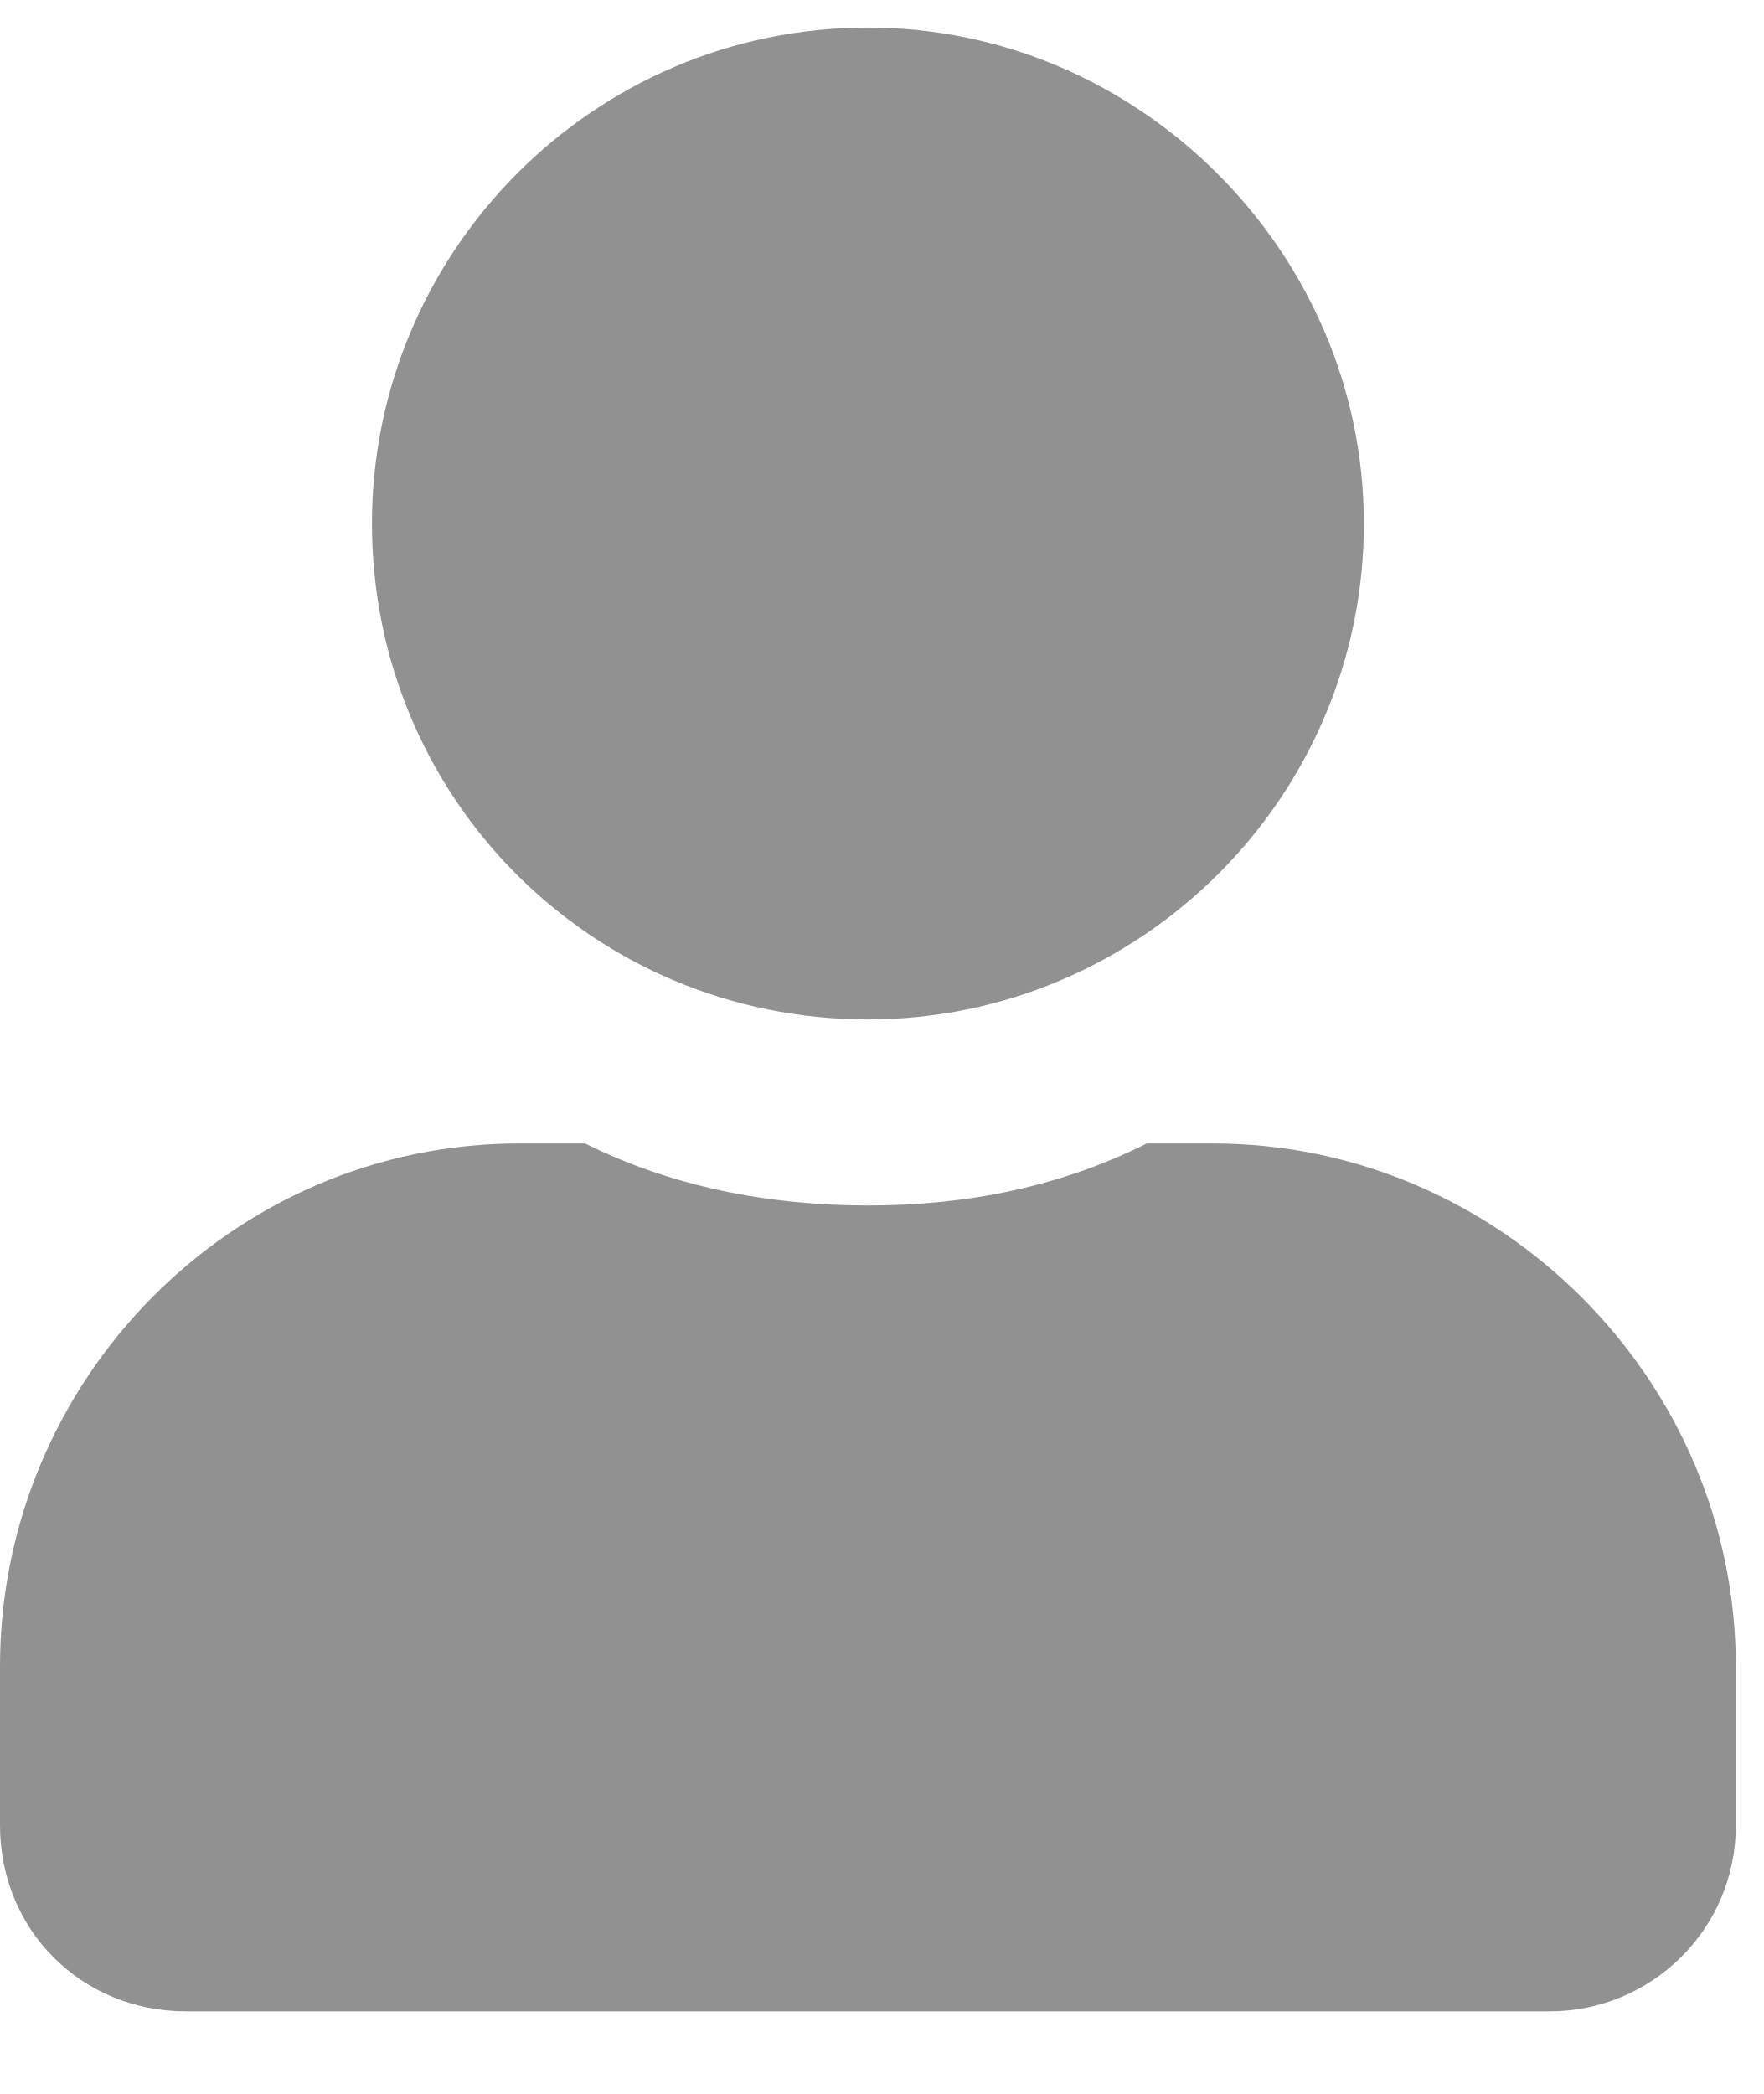
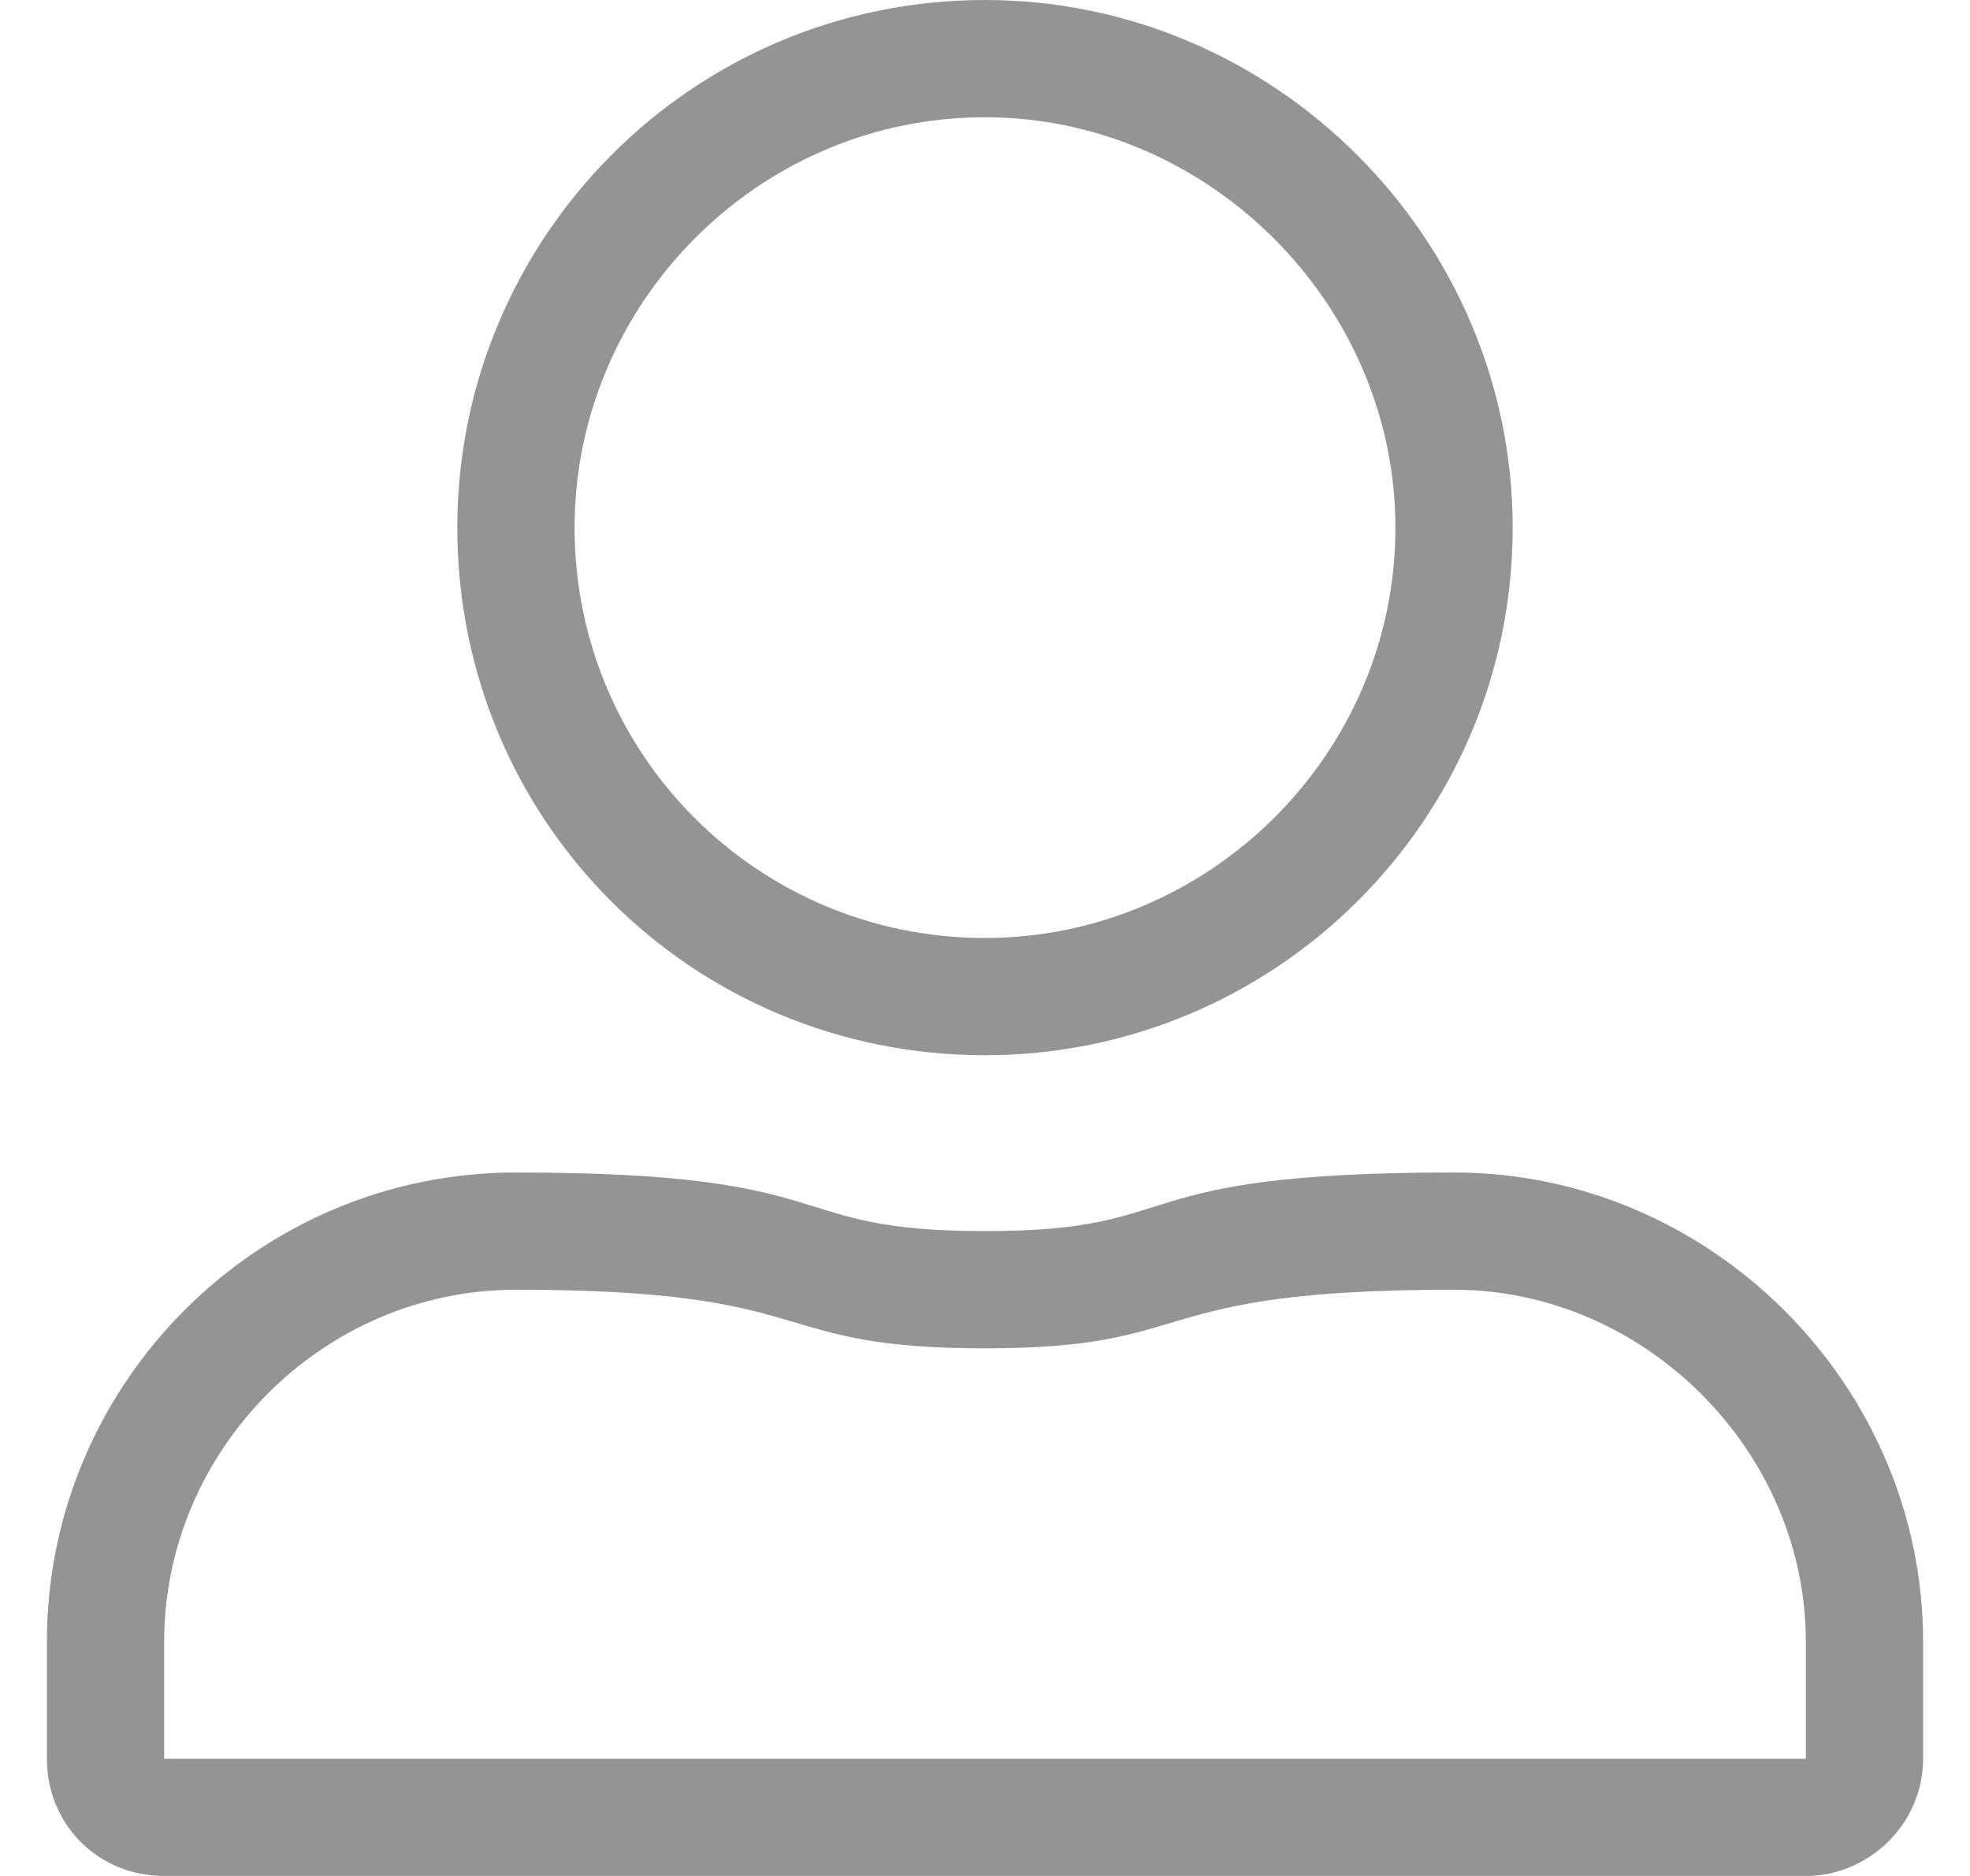
- <svg xmlns="http://www.w3.org/2000/svg" width="16" height="19" viewBox="0 0 16 19" fill="none">
-   <path d="M7.875 9.25C10.336 9.25 12.375 7.246 12.375 4.75C12.375 2.289 10.336 0.25 7.875 0.25C5.379 0.25 3.375 2.289 3.375 4.75C3.375 7.246 5.379 9.25 7.875 9.25ZM11.004 10.375H10.406C9.633 10.762 8.789 10.938 7.875 10.938C6.961 10.938 6.082 10.762 5.309 10.375H4.711C2.109 10.375 0 12.52 0 15.121V16.562C0 17.512 0.738 18.25 1.688 18.25H14.062C14.977 18.25 15.75 17.512 15.75 16.562V15.121C15.75 12.52 13.605 10.375 11.004 10.375Z" fill="#919191" />
+ <svg xmlns="http://www.w3.org/2000/svg" width="21" height="20" viewBox="0 0 21 20" fill="none">
+   <path d="M10.5 1.25C12.883 1.25 14.875 3.242 14.875 5.625C14.875 8.047 12.883 10 10.5 10C8.078 10 6.125 8.047 6.125 5.625C6.125 3.242 8.078 1.25 10.5 1.25ZM15.5 13.75C17.531 13.75 19.25 15.469 19.25 17.5V18.75H1.75V17.5C1.75 15.469 3.43 13.75 5.5 13.75C8.82 13.75 8.117 14.375 10.5 14.375C12.844 14.375 12.141 13.75 15.5 13.75ZM10.5 0C7.375 0 4.875 2.539 4.875 5.625C4.875 8.75 7.375 11.25 10.5 11.25C13.586 11.25 16.125 8.75 16.125 5.625C16.125 2.539 13.586 0 10.5 0ZM15.5 12.5C11.867 12.5 12.727 13.125 10.5 13.125C8.273 13.125 9.094 12.5 5.5 12.5C2.727 12.5 0.5 14.766 0.5 17.5V18.75C0.5 19.453 1.047 20 1.75 20H19.25C19.914 20 20.5 19.453 20.5 18.75V17.5C20.5 14.766 18.234 12.5 15.5 12.5Z" fill="#949494" />
</svg>
